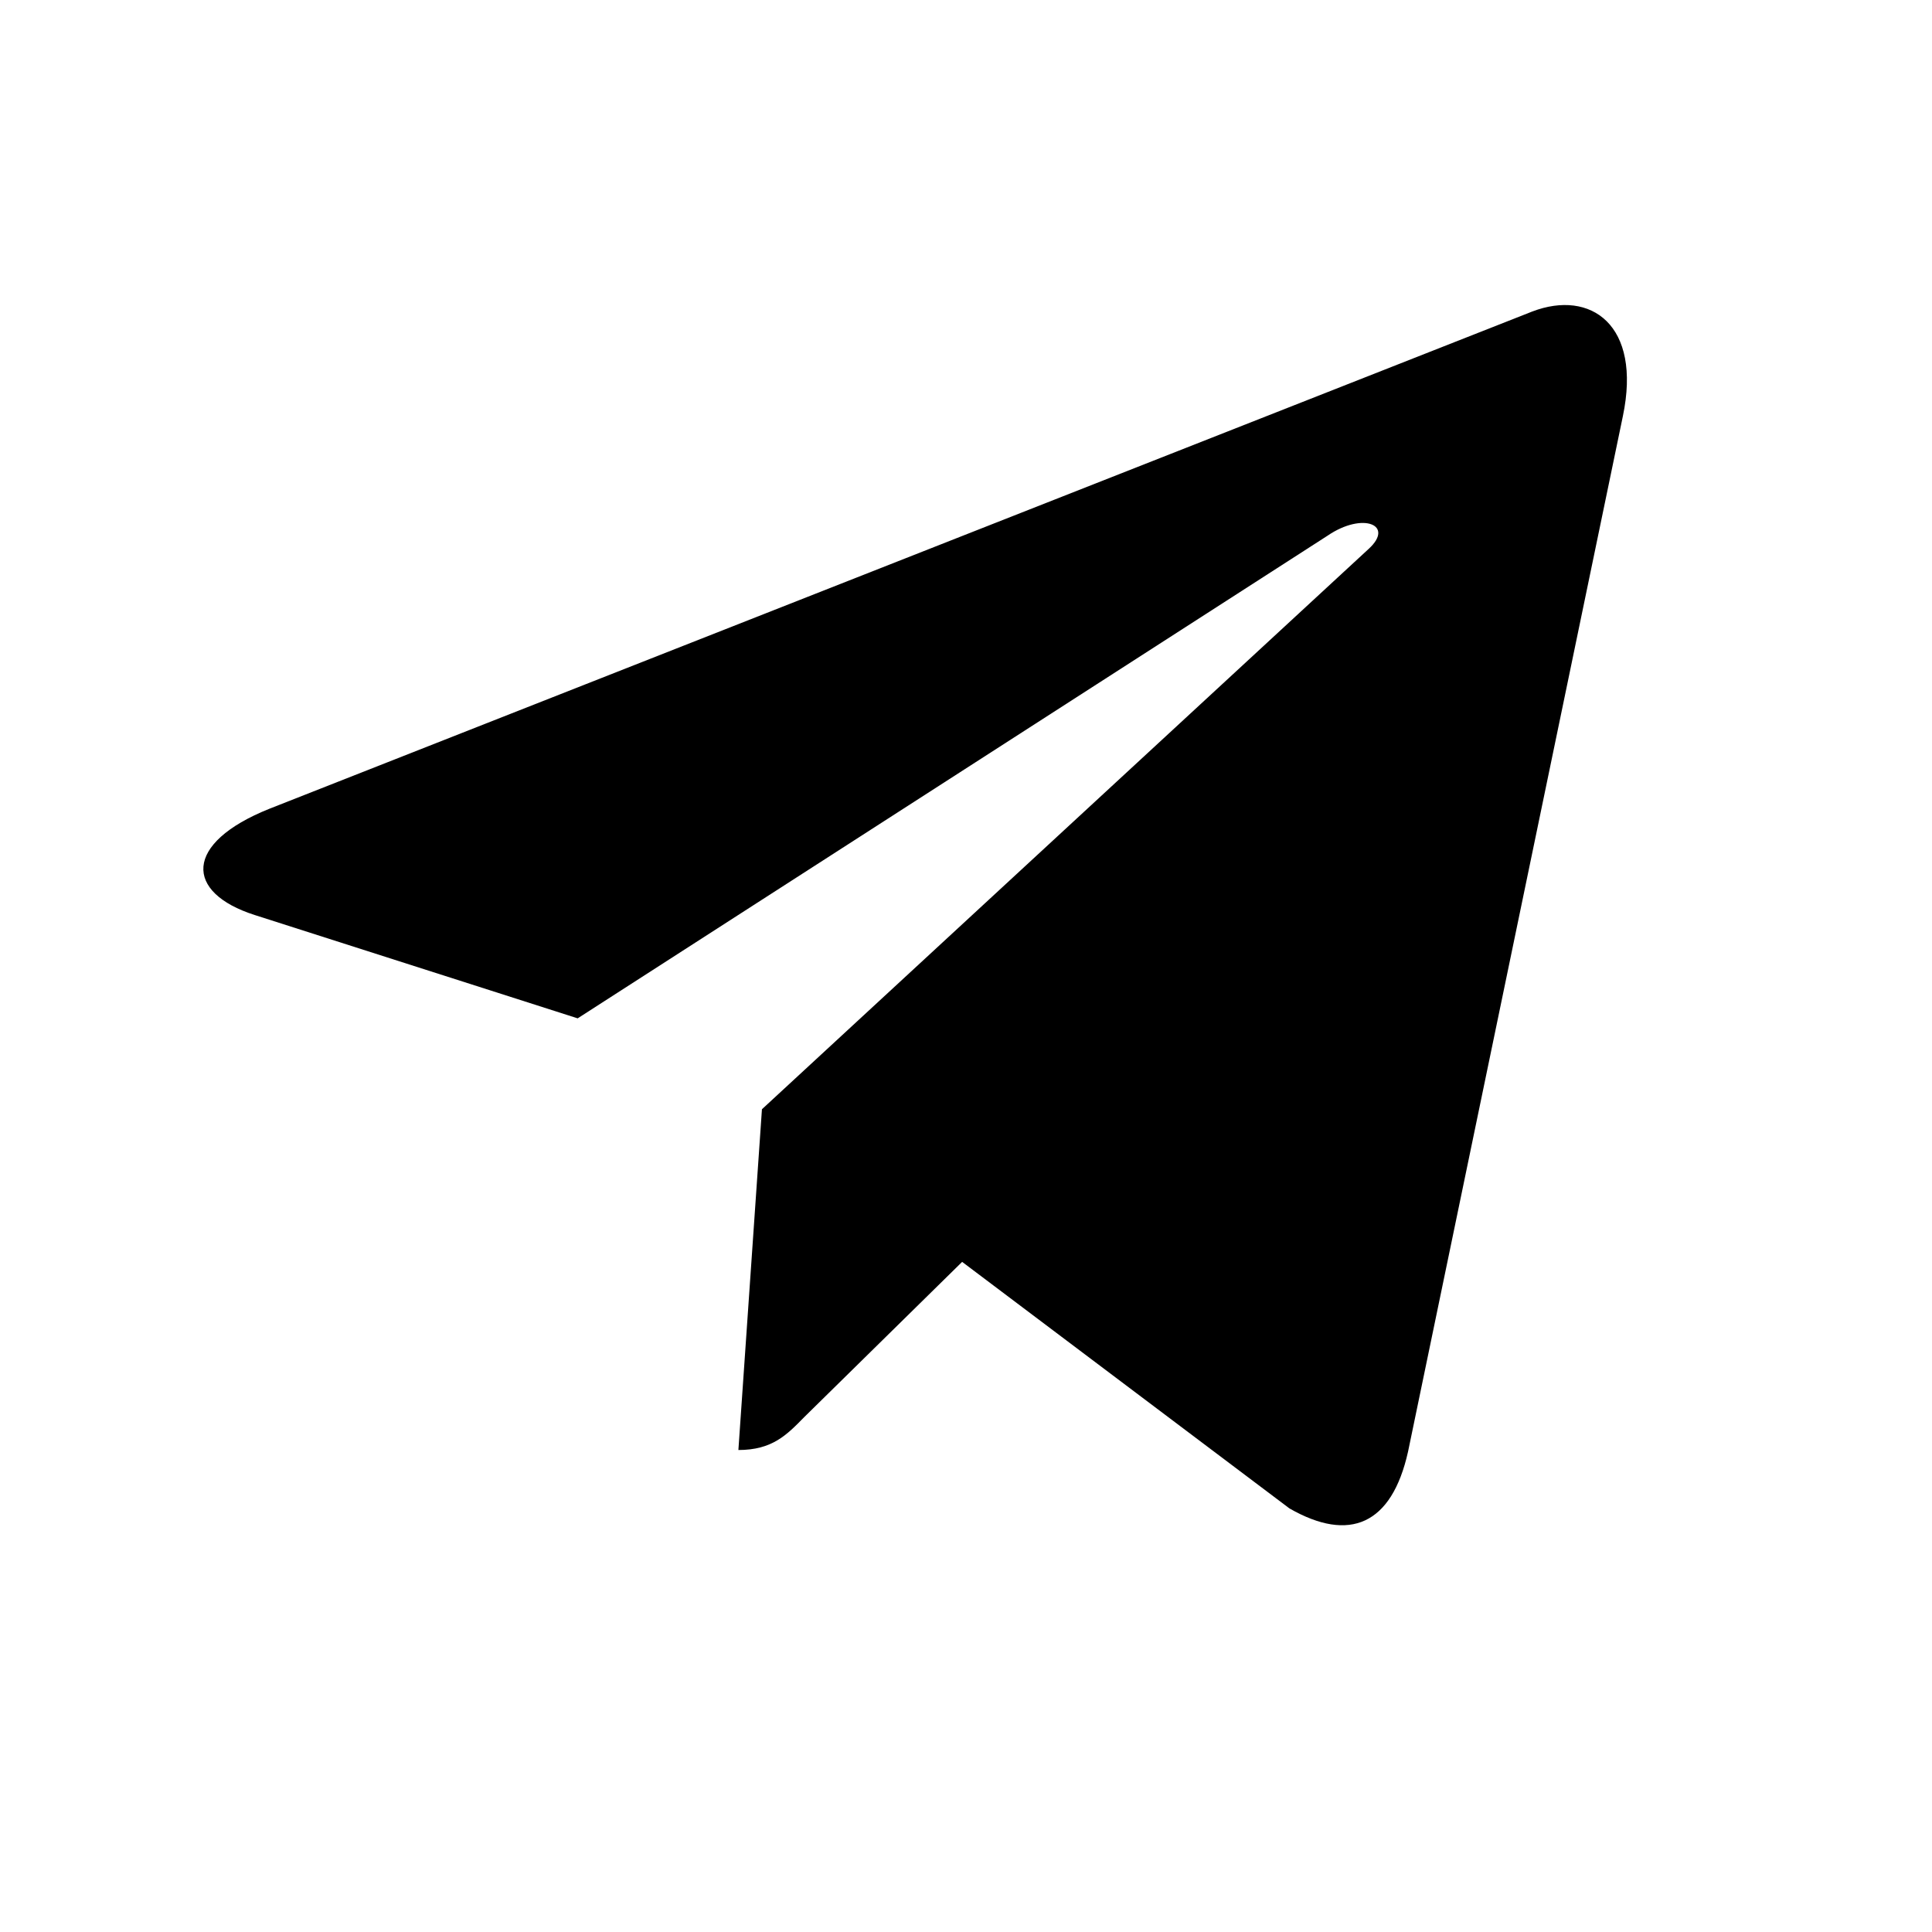
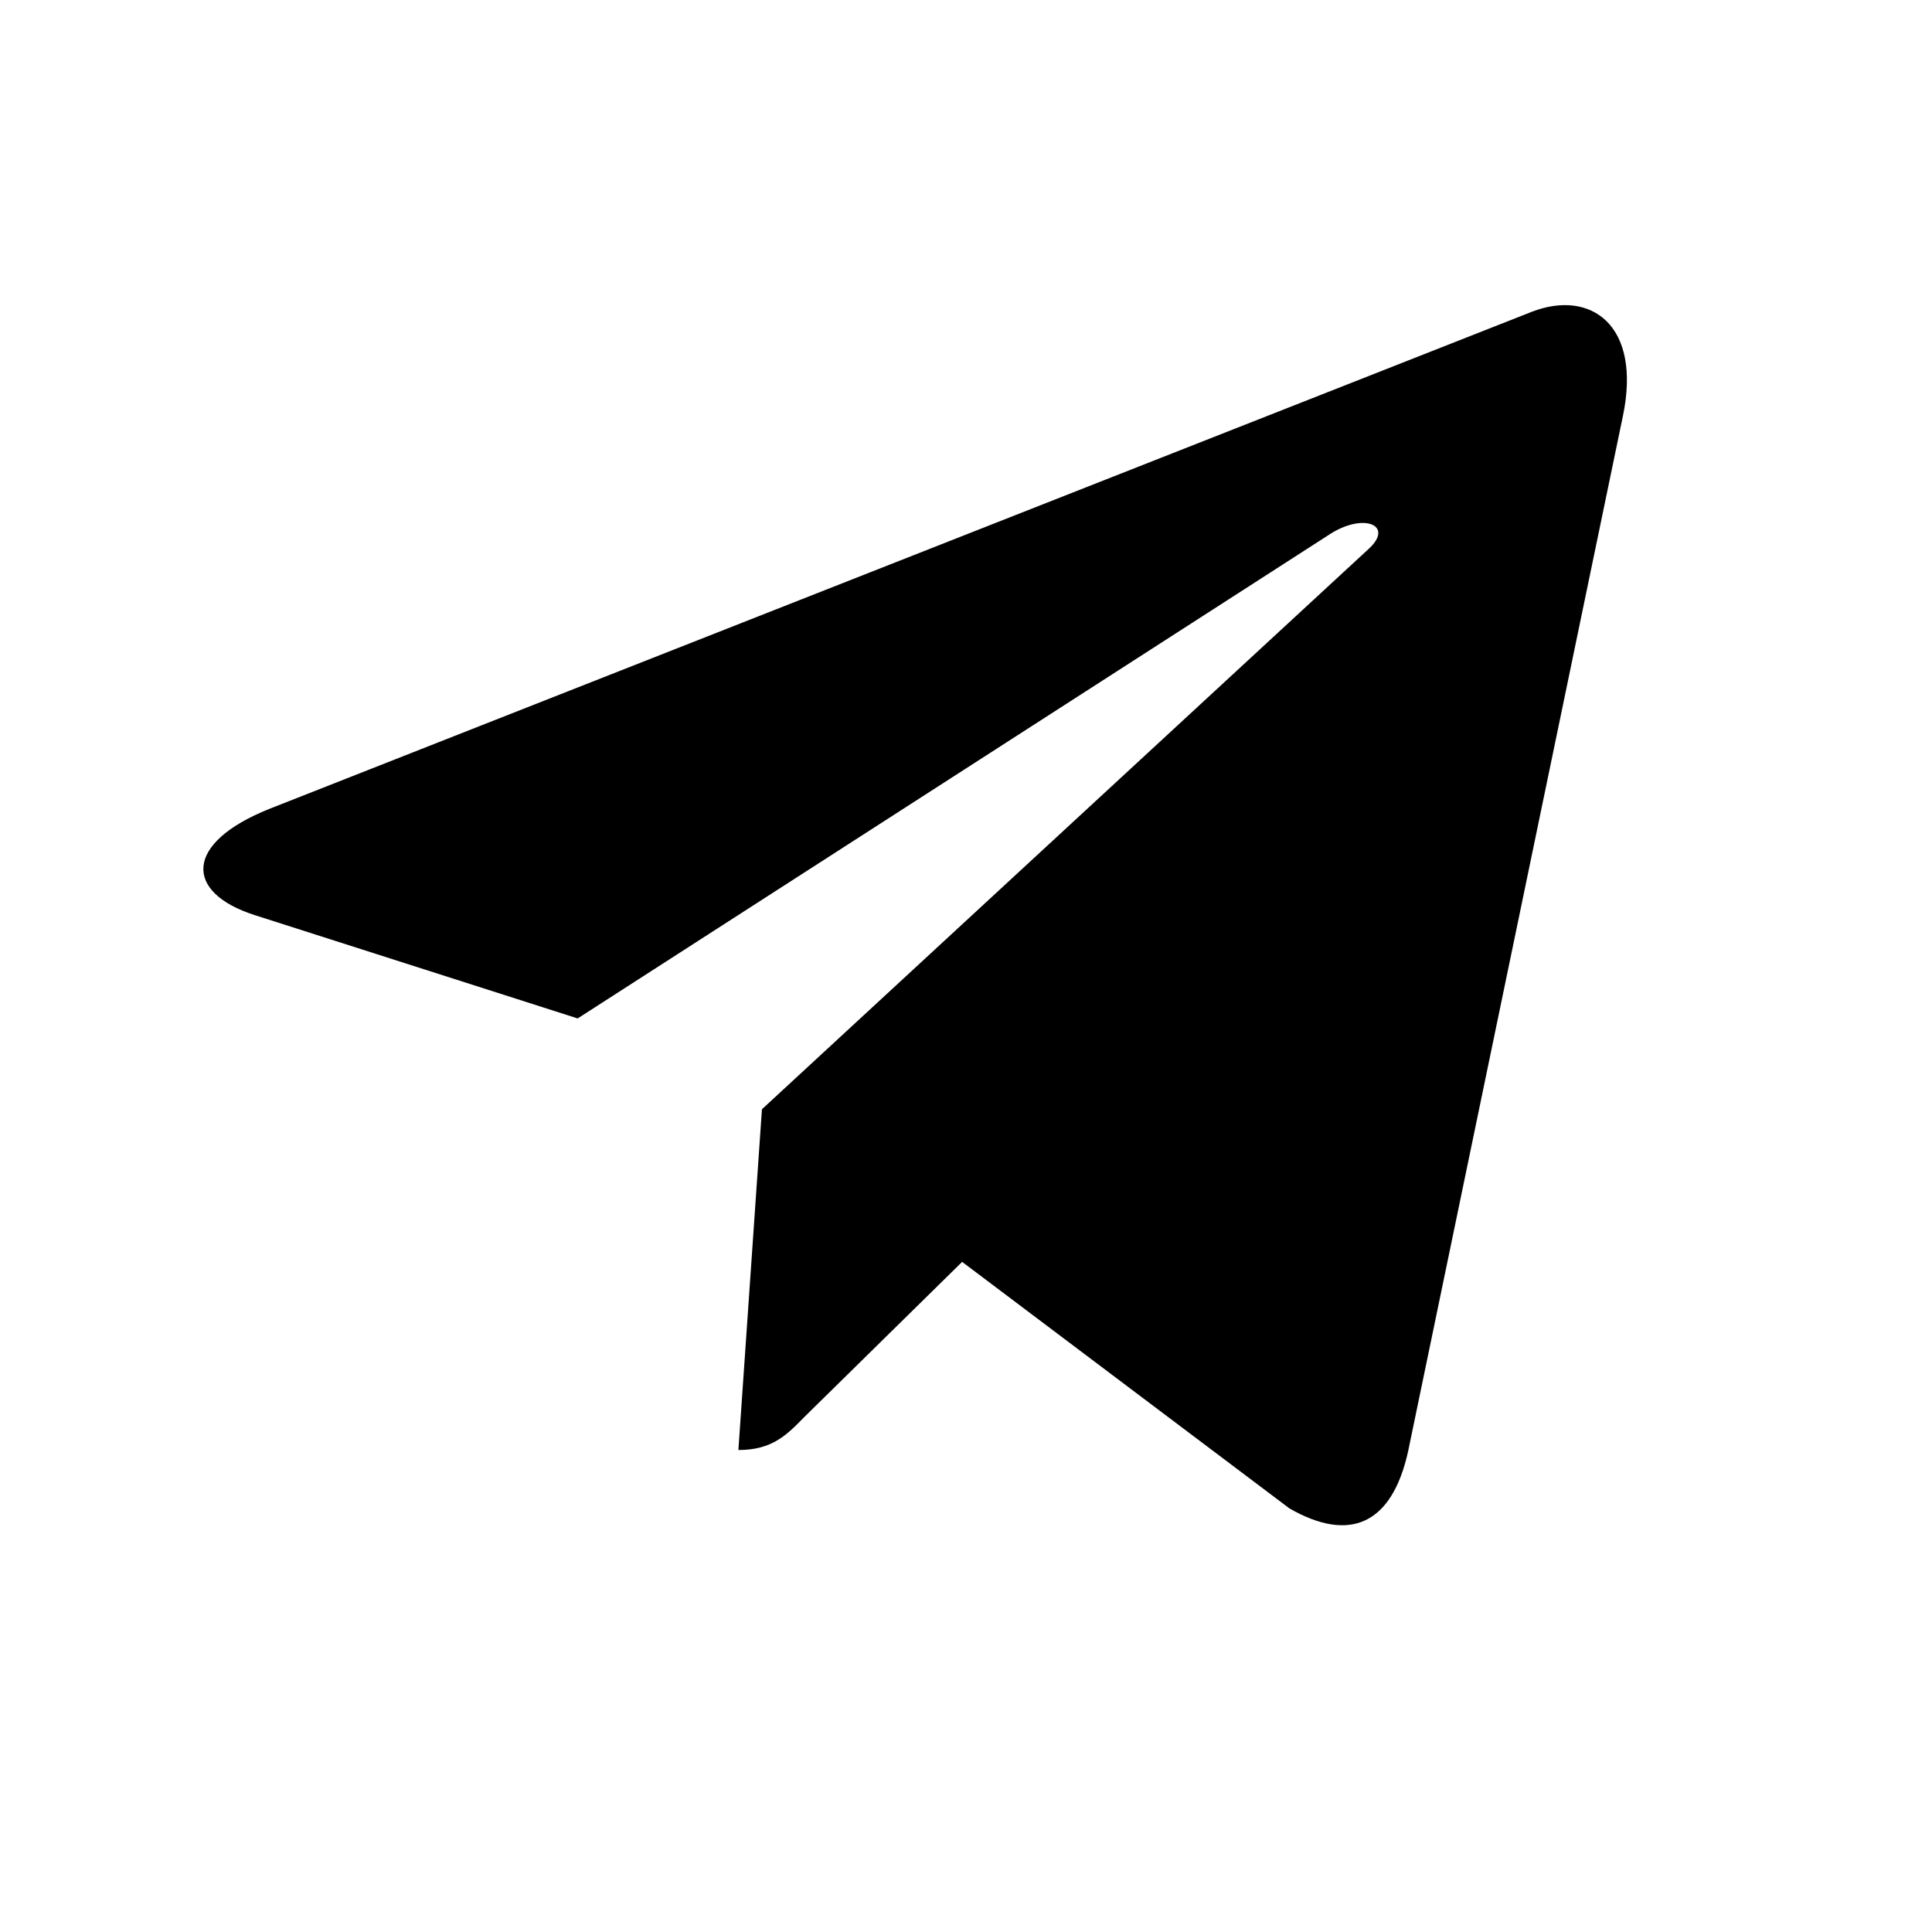
<svg xmlns="http://www.w3.org/2000/svg" width="21" height="21" viewBox="0 0 21 21" fill="none">
  <g clip-path="url(#clip0_651_2515)">
-     <path d="M17.64 4.523L15.305 15.778C15.128 16.573 14.669 16.77 14.016 16.396L10.458 13.716L8.741 15.404C8.551 15.598 8.393 15.761 8.026 15.761L8.282 12.057L14.876 5.967C15.163 5.706 14.814 5.561 14.431 5.822L6.279 11.069L2.769 9.946C2.006 9.702 1.992 9.166 2.928 8.791L16.655 3.386C17.291 3.143 17.847 3.531 17.64 4.523Z" fill="currentColor" />
+     <path d="M17.64 4.523l-2.335 11.255c-.177.795-.636.992-1.289.618l-3.558-2.68-1.717 1.688c-.19.194-.348.357-.715.357l.256-3.704 6.594-6.09c.287-.261-.062-.406-.445-.145L6.279 11.07l-3.51-1.123c-.763-.244-.777-.78.159-1.155l13.727-5.405c.636-.243 1.192.145.985 1.137z" fill="currentColor" />
  </g>
  <defs>
    <clipPath id="clip0_651_2515">
-       <rect width="15.474" height="13.263" fill="currentColor" transform="translate(2.21045 3.31579)" />
+       <path fill="currentColor" transform="translate(2.21 3.316)" d="M0 0h15.474v13.263H0z" />
    </clipPath>
  </defs>
</svg>
